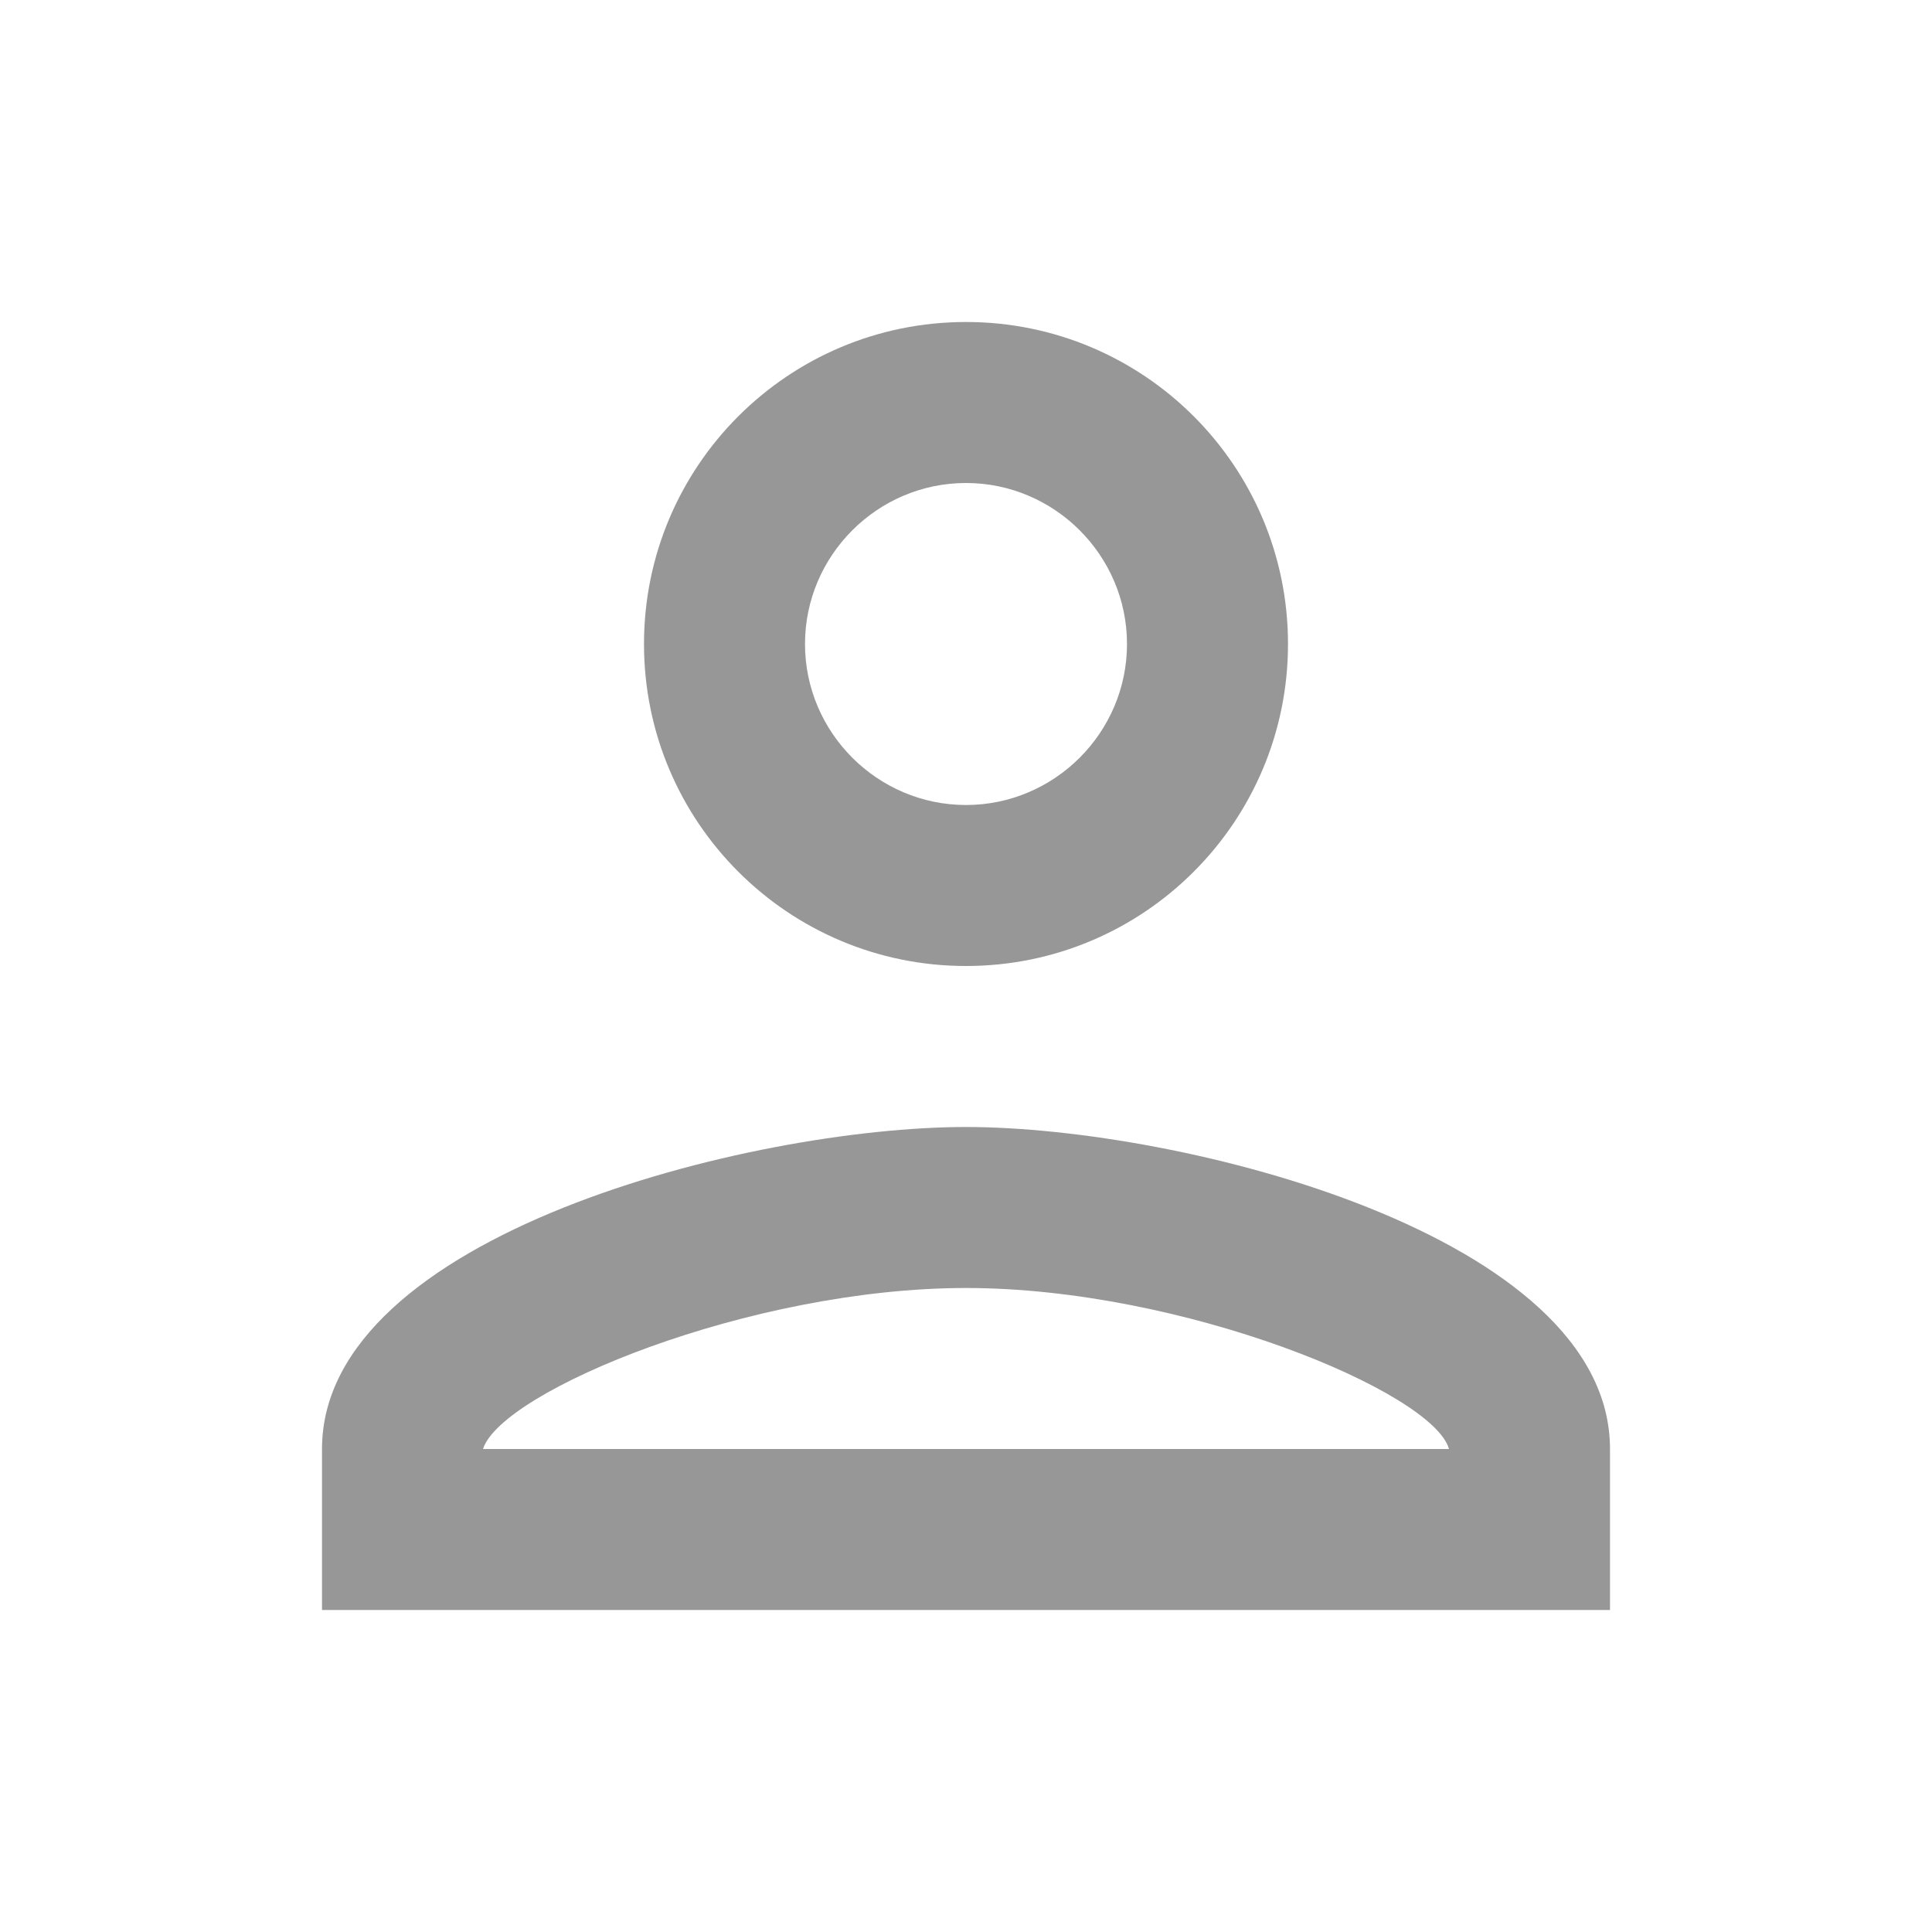
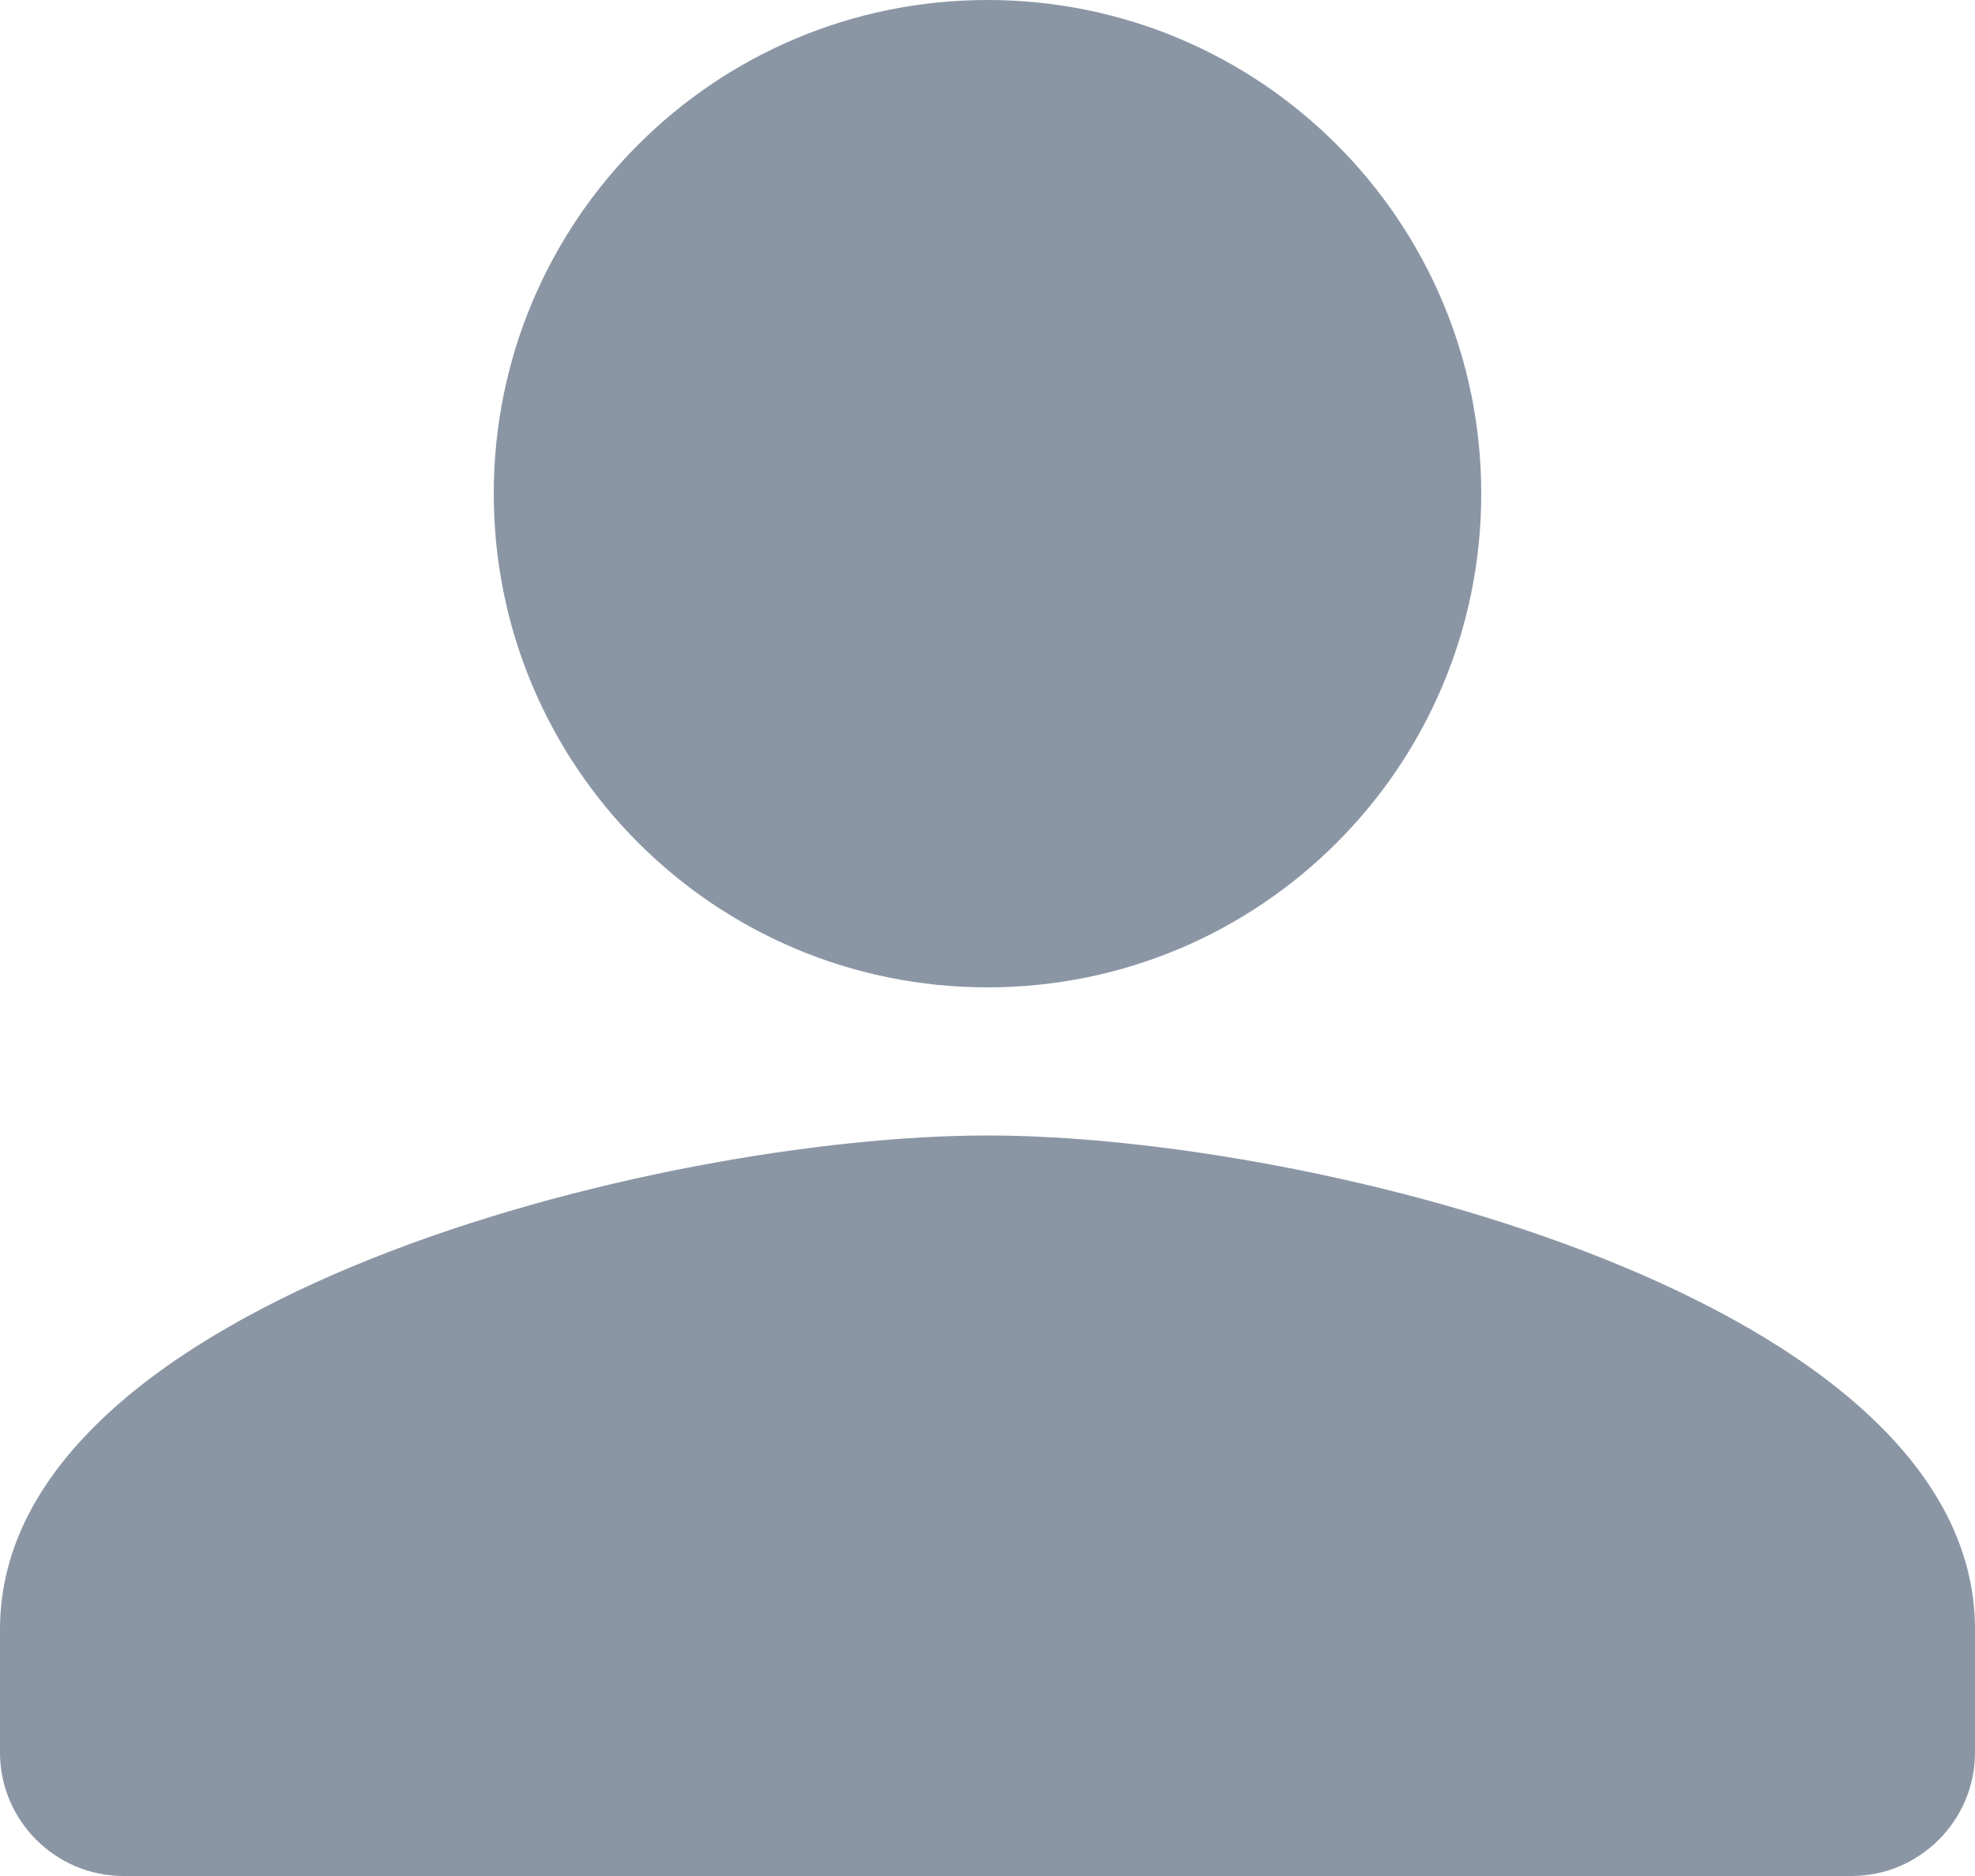
- <svg xmlns="http://www.w3.org/2000/svg" width="24" height="24" viewBox="0 0 24 24" fill="none">
-   <path d="M12 6C13.1 6 14 6.9 14 8C14 9.1 13.1 10 12 10C10.9 10 10 9.1 10 8C10 6.9 10.9 6 12 6ZM12 16C14.7 16 17.8 17.29 18 18H6C6.23 17.28 9.31 16 12 16ZM12 4C9.79 4 8 5.79 8 8C8 10.21 9.79 12 12 12C14.21 12 16 10.21 16 8C16 5.79 14.21 4 12 4ZM12 14C9.33 14 4 15.34 4 18V20H20V18C20 15.34 14.67 14 12 14Z" fill="#979797" />
+ <svg xmlns="http://www.w3.org/2000/svg" width="20" height="19" viewBox="0 0 20 19" fill="none">
+   <path fill-rule="evenodd" clip-rule="evenodd" d="M10 10C12.762 10 15 7.763 15 5C15 2.237 12.762 0 10 0C7.237 0 5 2.237 5 5C5 7.763 7.237 10 10 10ZM10 11.5C6.662 11.5 0 13.175 0 16.5V17.75C0 18.438 0.562 19 1.25 19H18.75C19.438 19 20 18.438 20 17.75V16.5C20 13.175 13.338 11.5 10 11.5Z" fill="#8B96A5" />
</svg>
